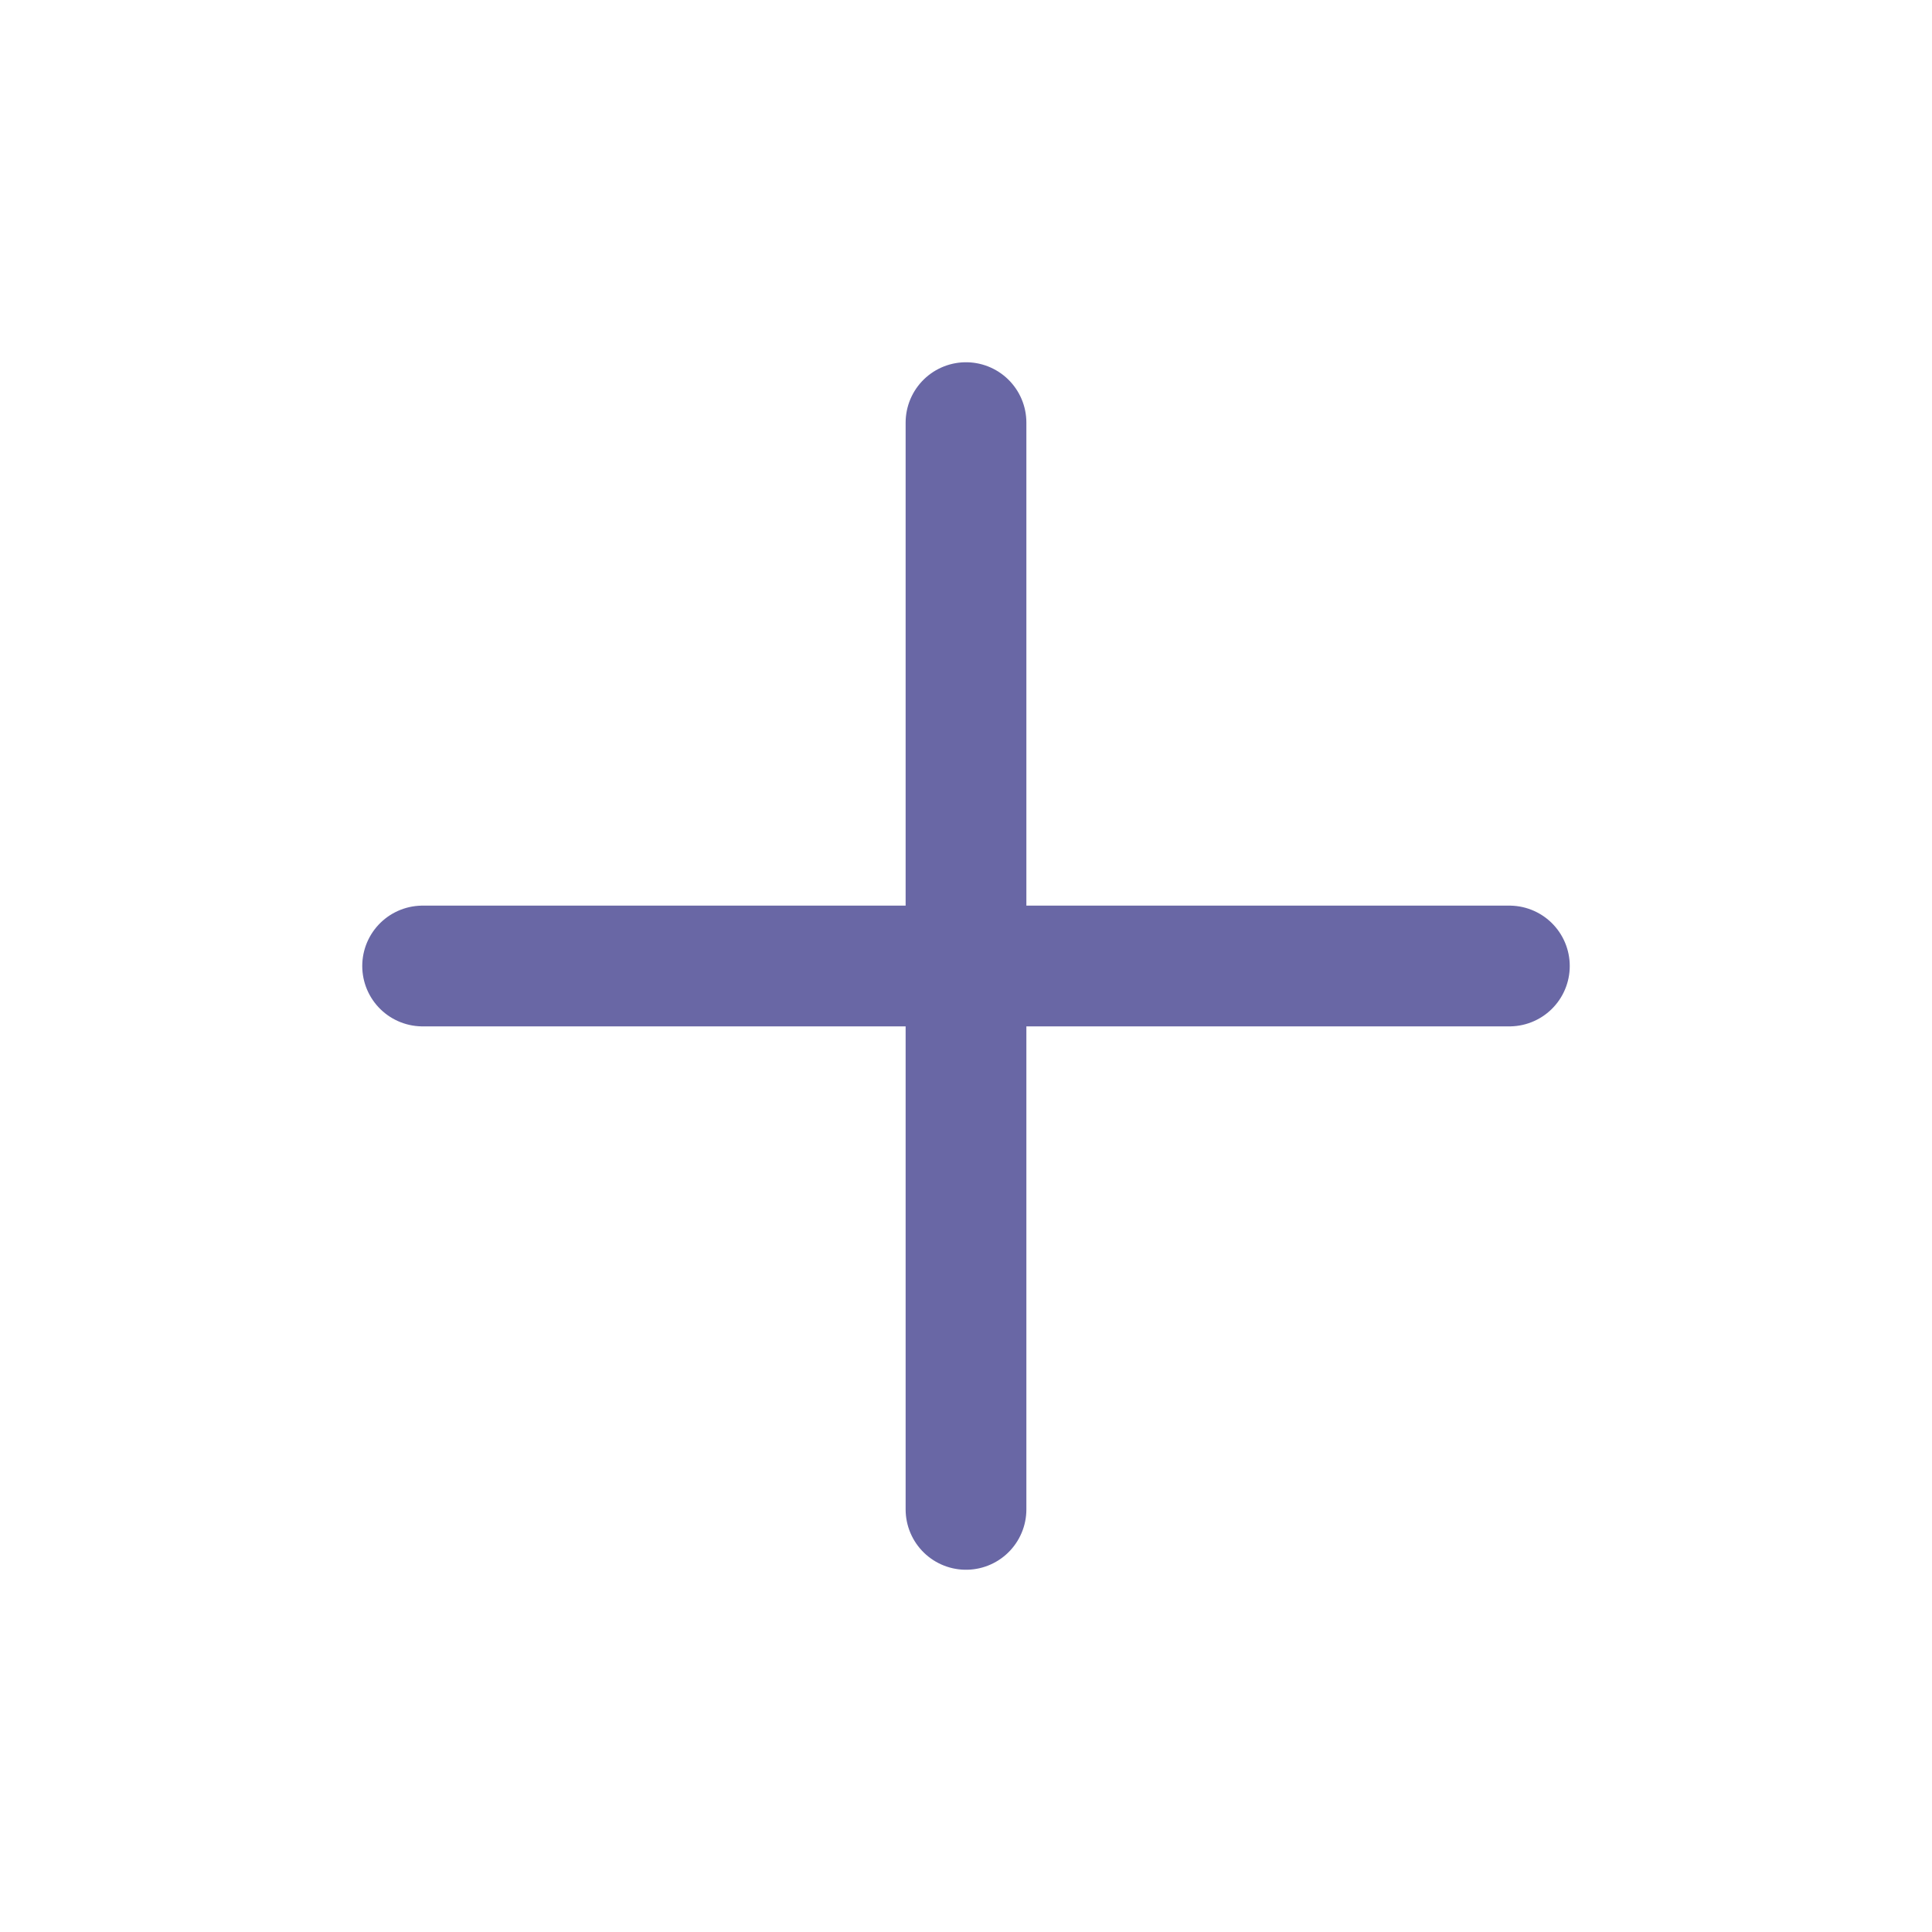
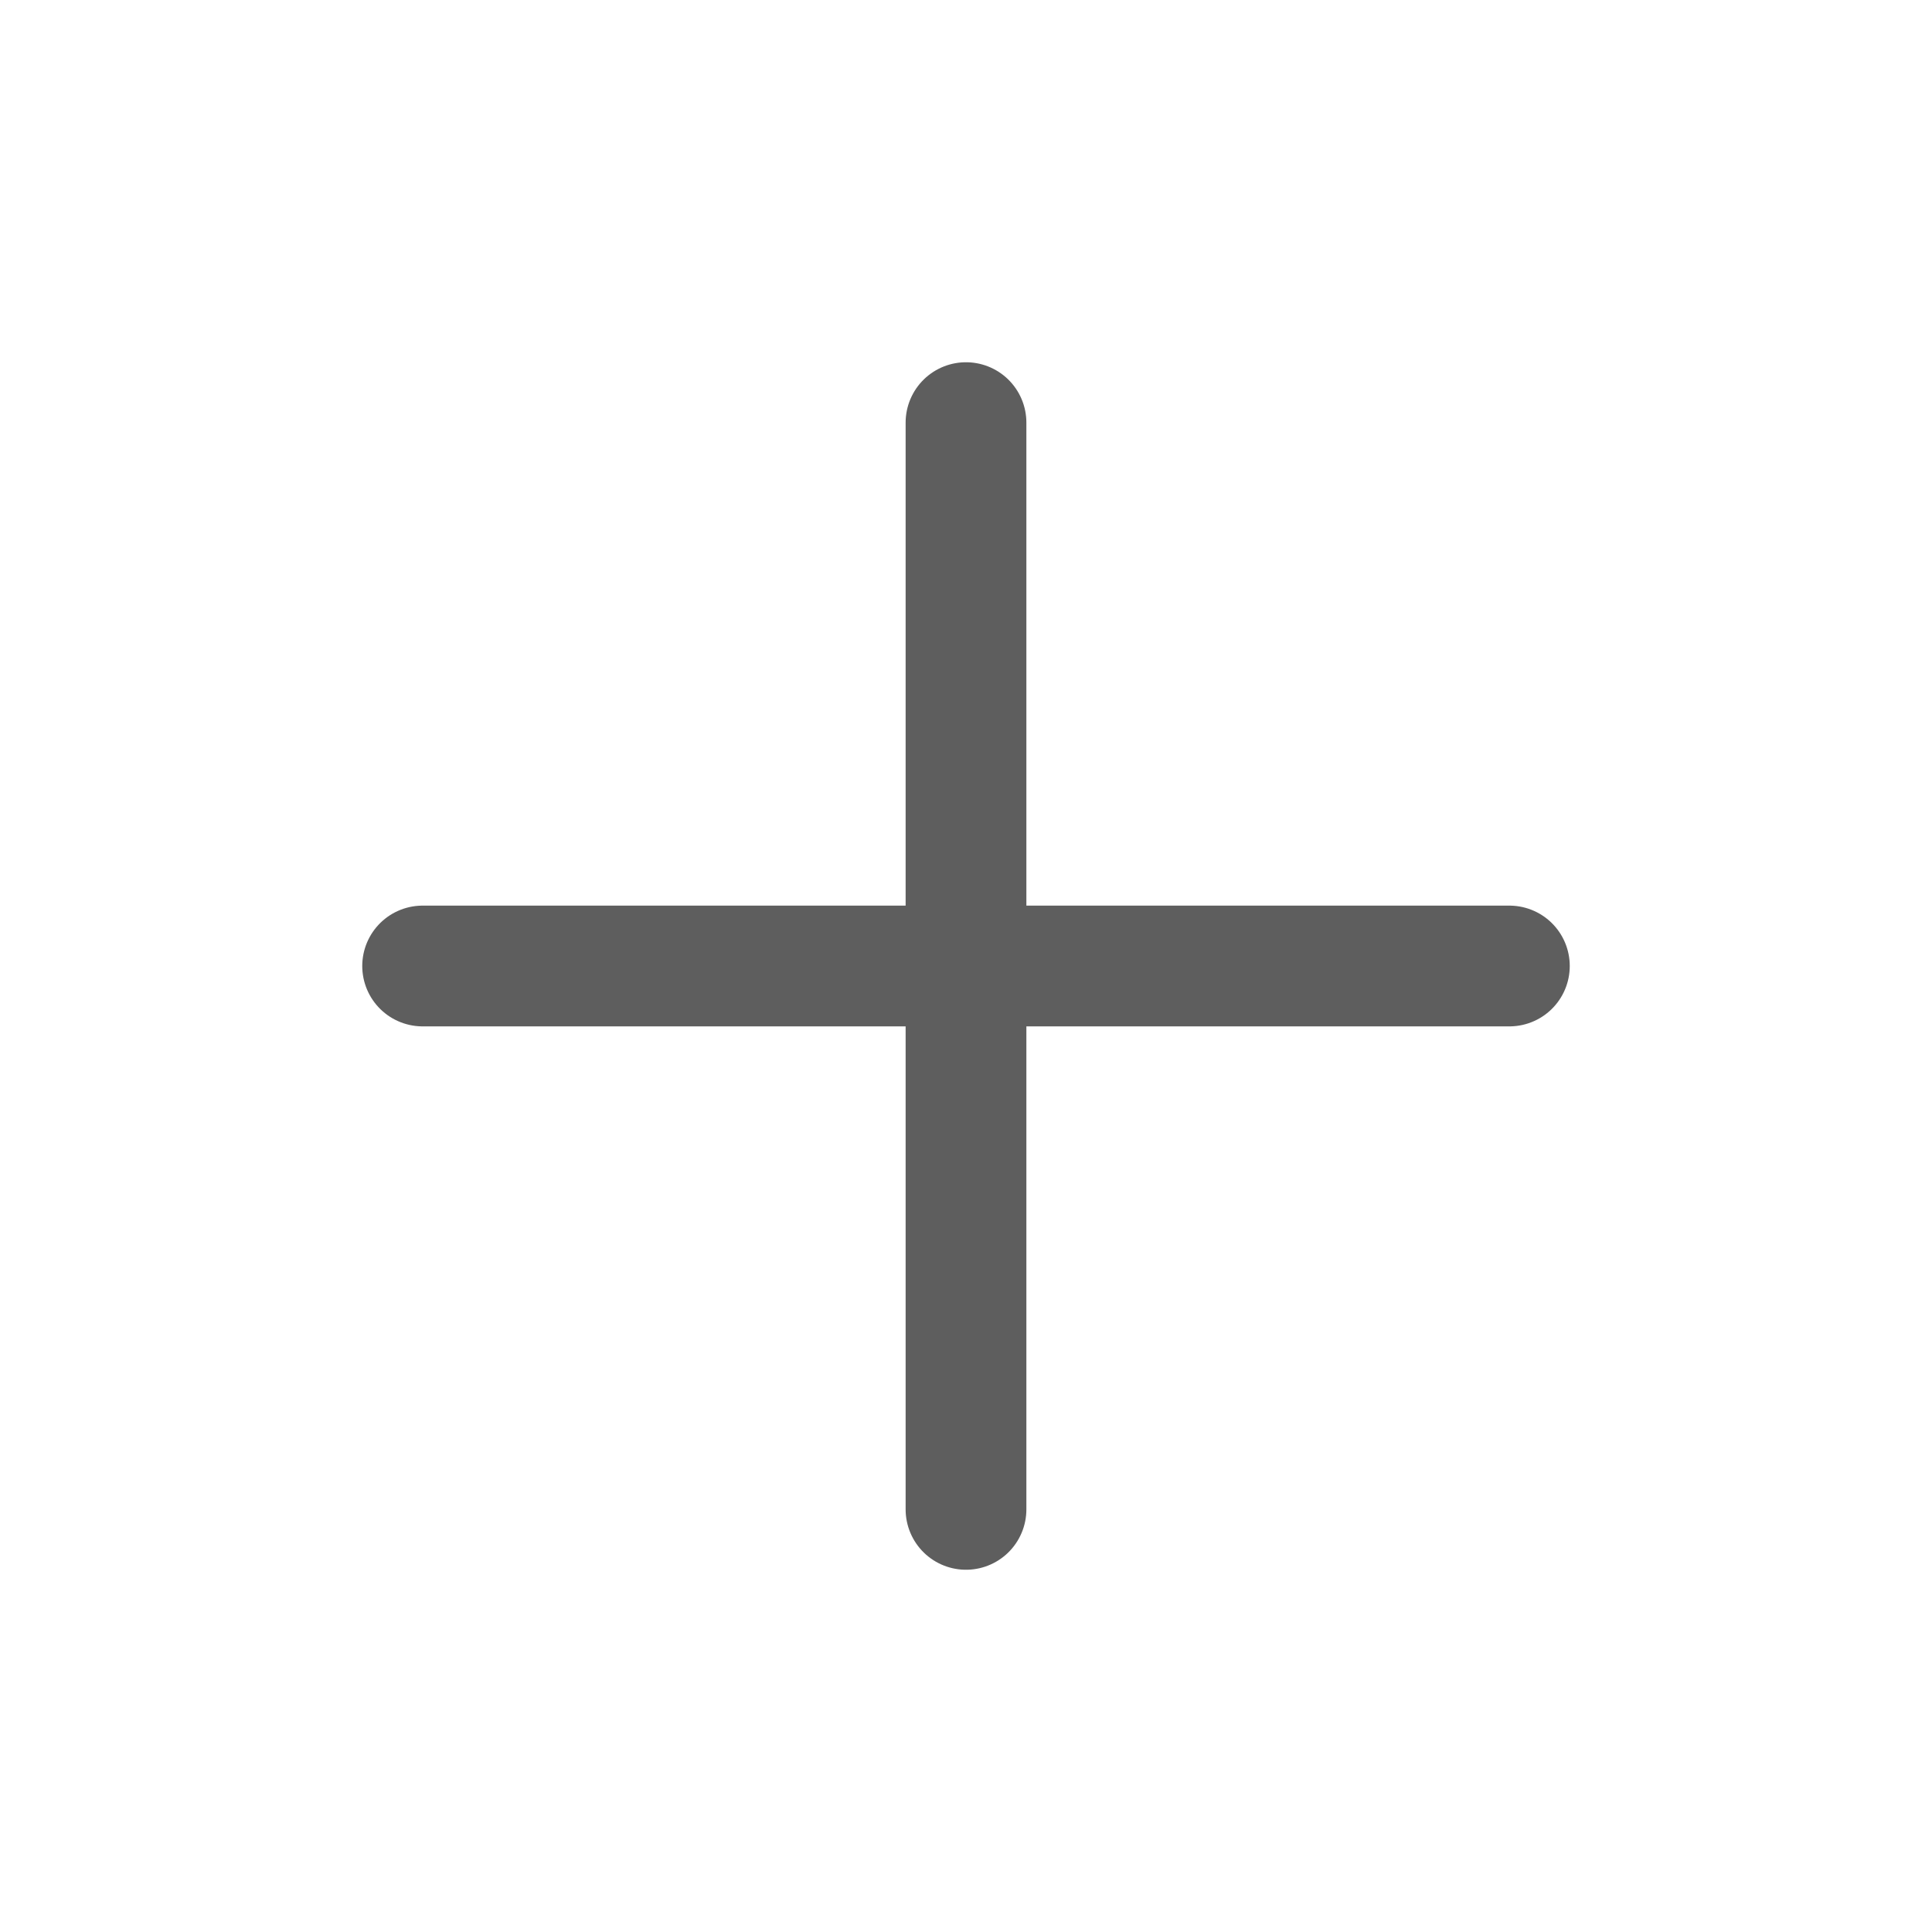
<svg xmlns="http://www.w3.org/2000/svg" class="ionicon" viewBox="0 0 512 512">
-   <path fill="none" stroke="#6967a5" stroke-linecap="round" stroke-linejoin="round" stroke-width="32" d="M256 112v288M400 256H112" />
+   <path fill="none" stroke="#5e5e5e" stroke-linecap="round" stroke-linejoin="round" stroke-width="32" d="M256 112v288M400 256H112" />
</svg>
